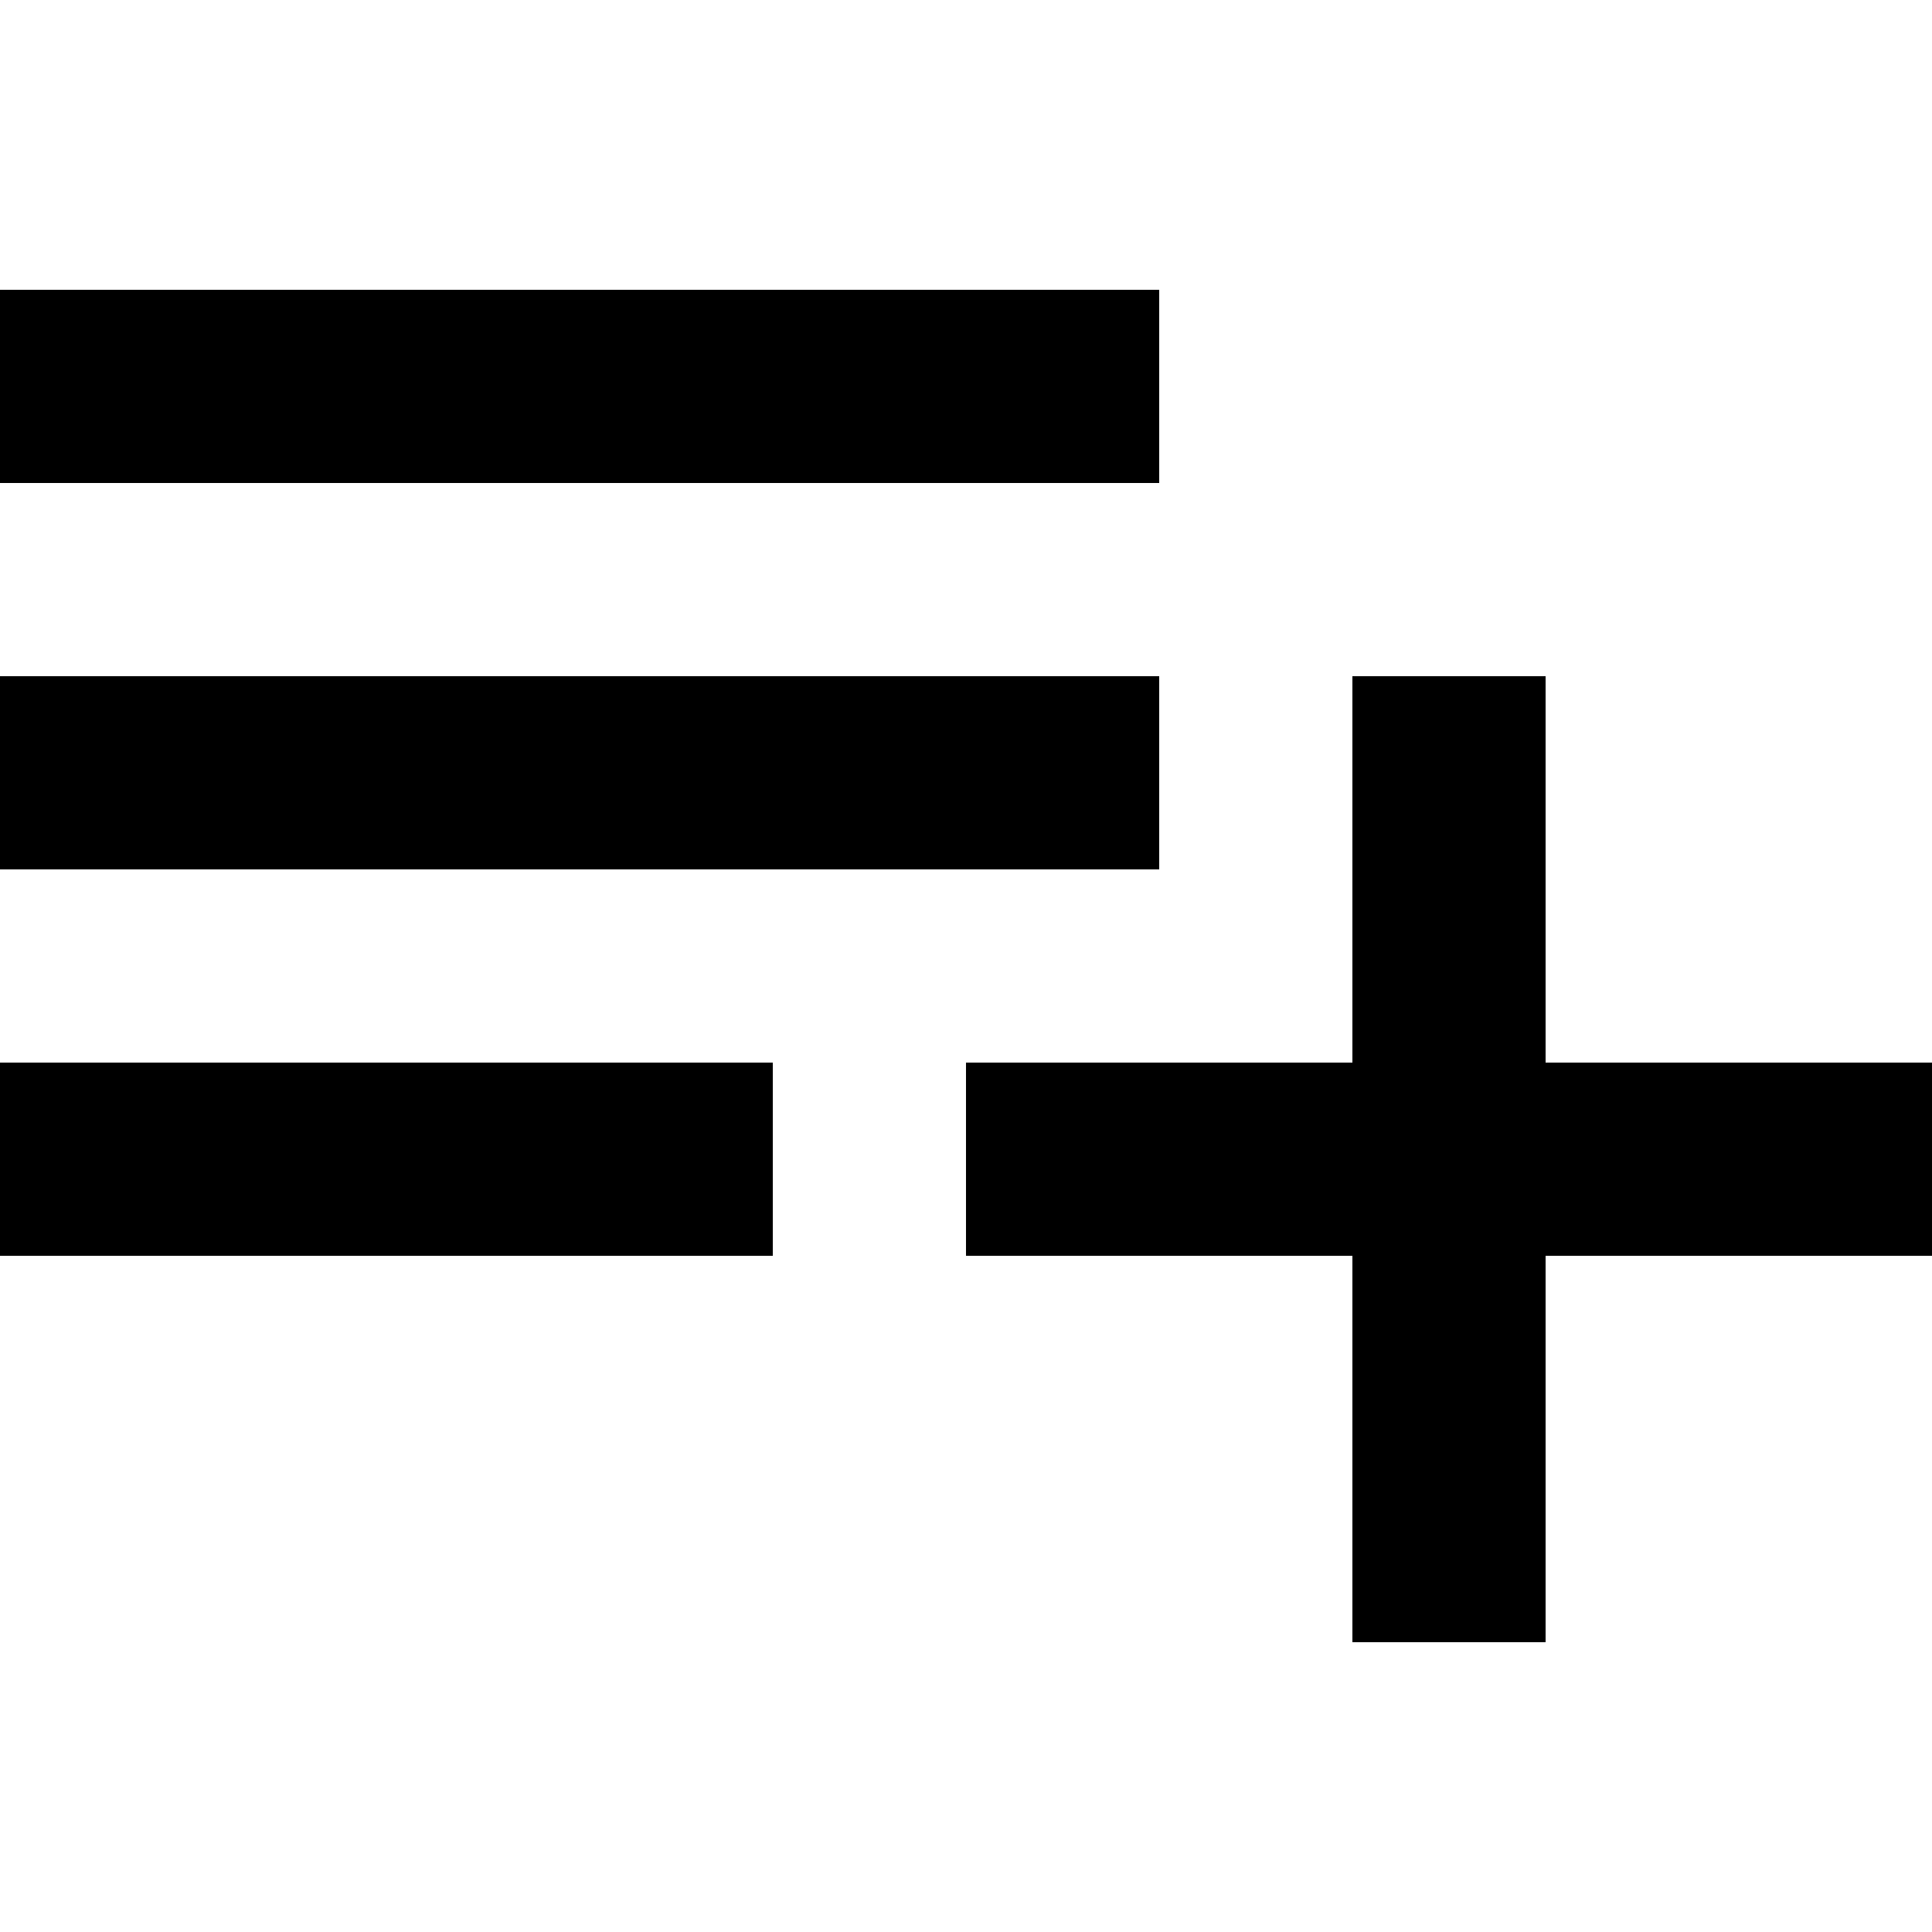
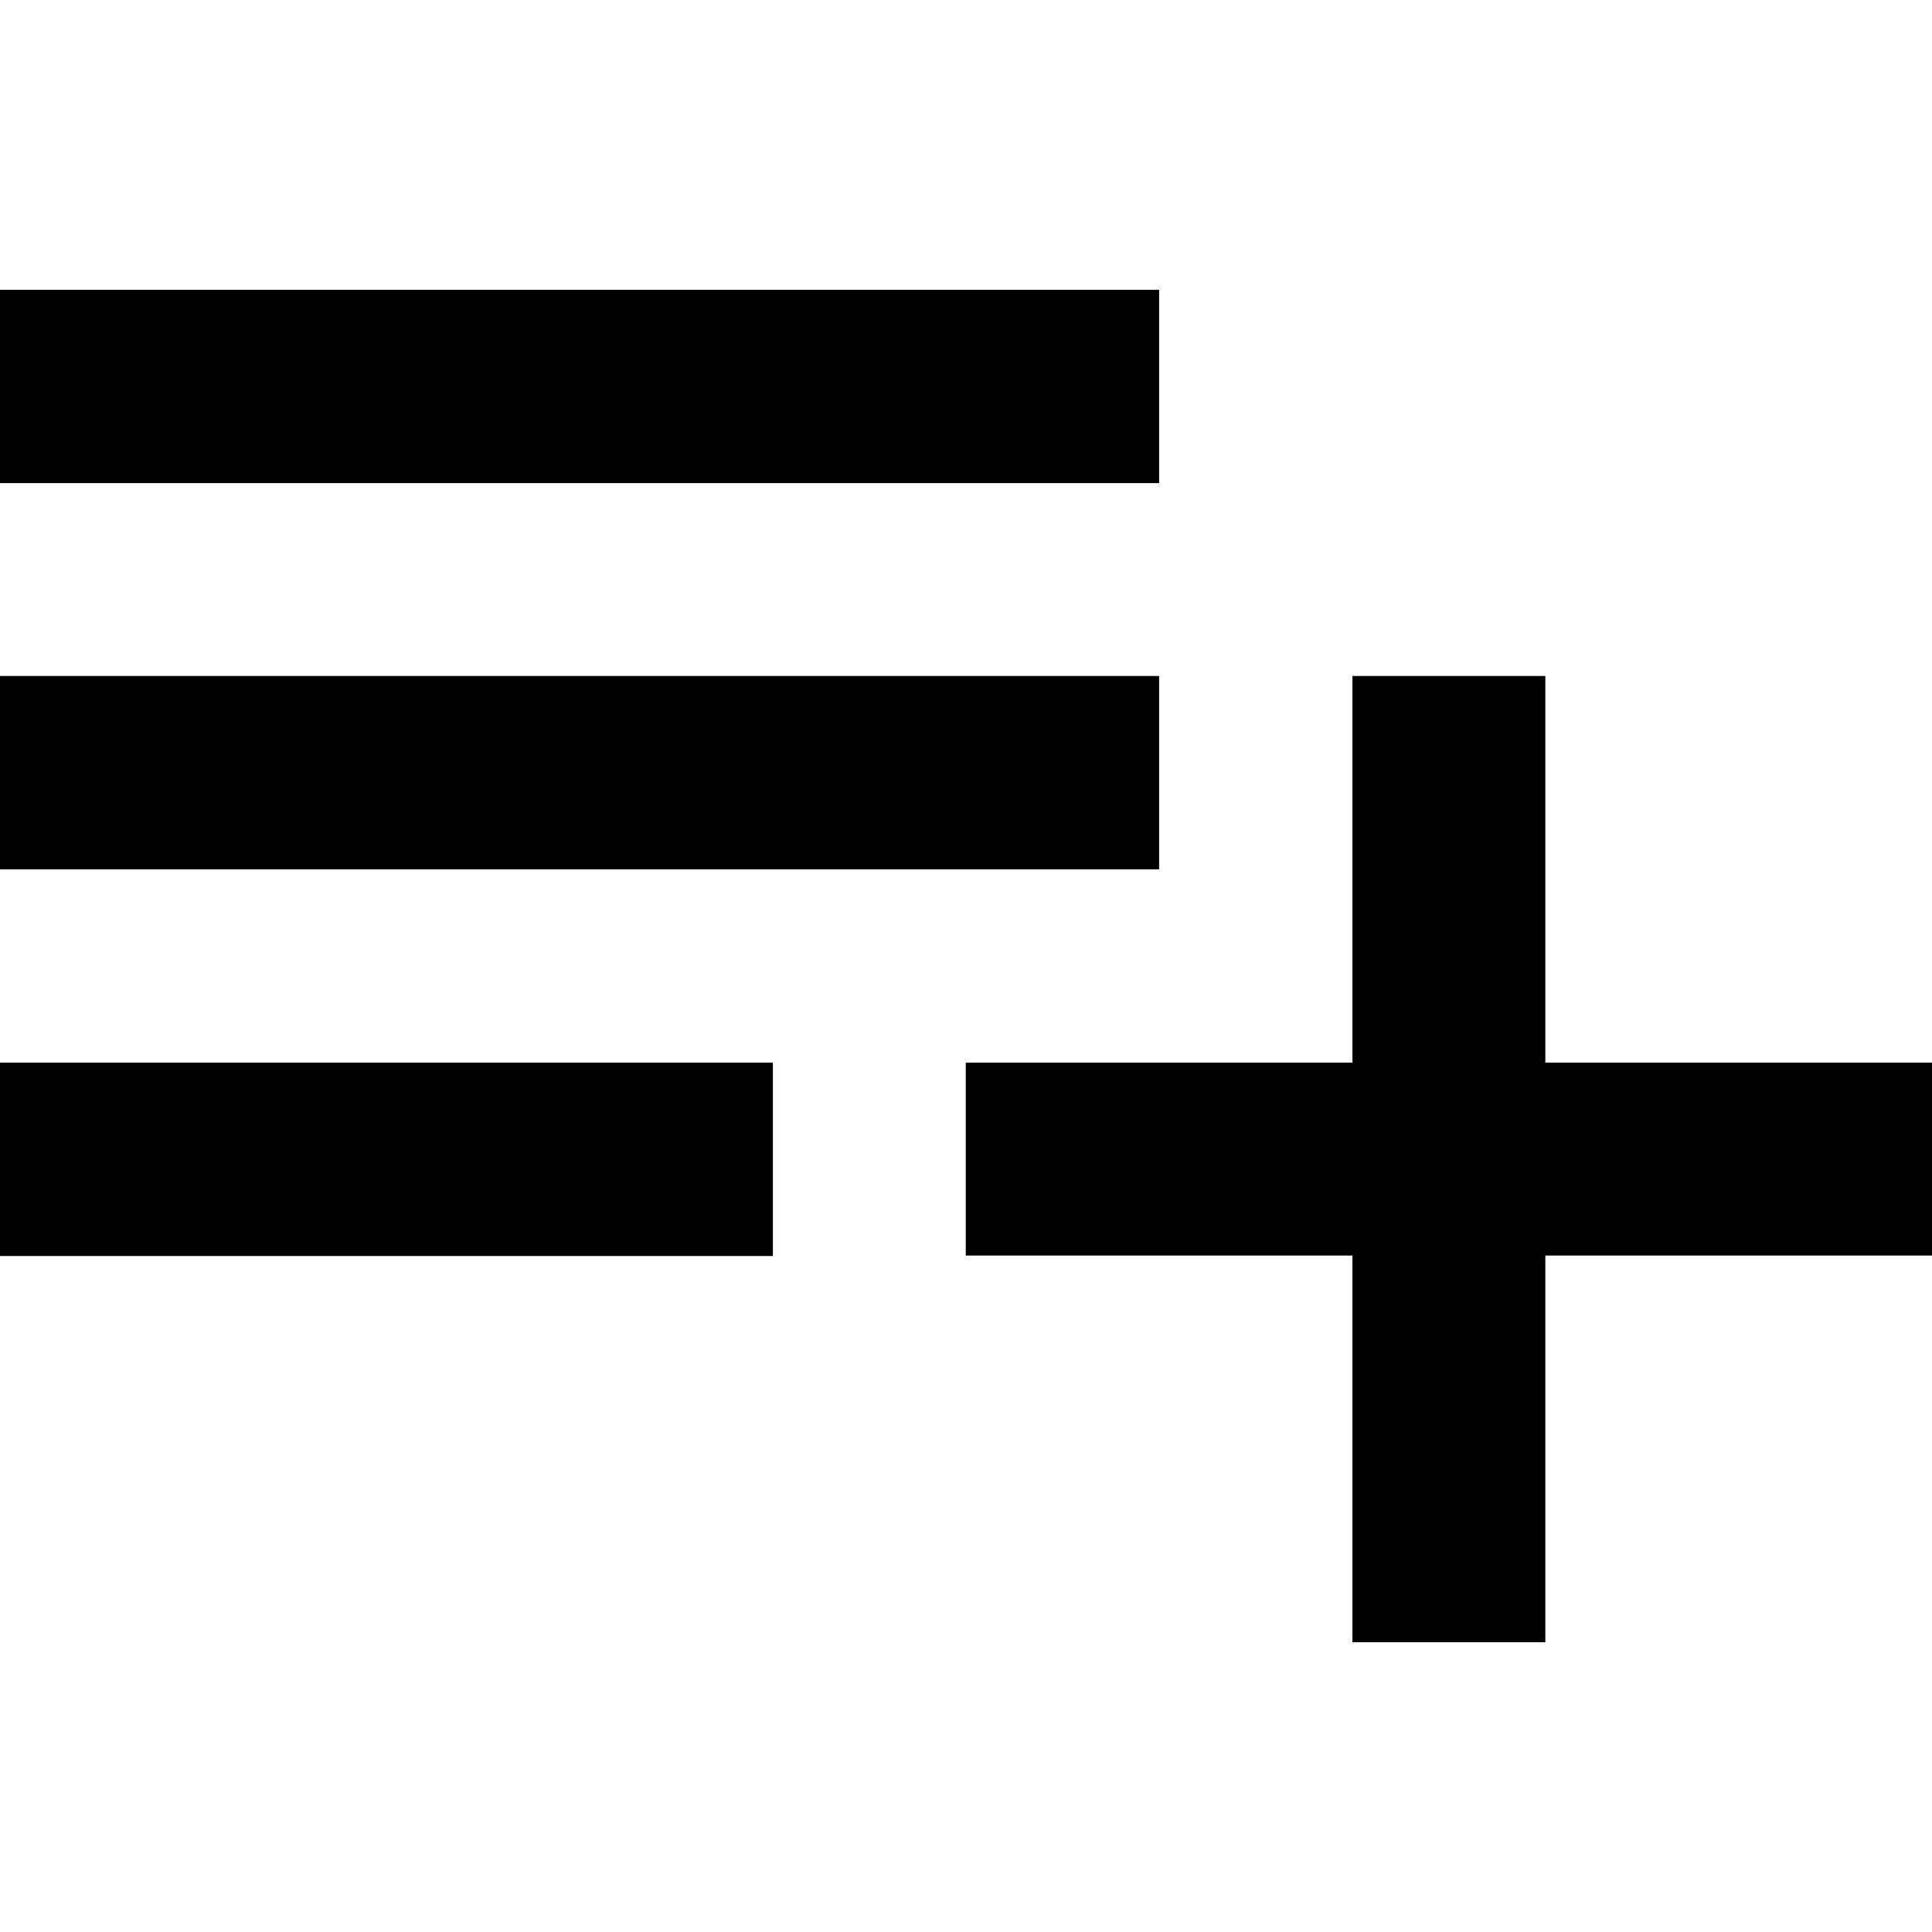
- <svg xmlns="http://www.w3.org/2000/svg" version="1.1" x="0px" y="0px" viewBox="0 0 426.667 426.667" xml:space="preserve">
-   <g fill="#000000">
-     <rect x="0" y="64" width="256" height="42.667" />
-     <rect x="0" y="149.333" width="256" height="42.667" />
-     <rect x="0" y="234.667" width="170.667" height="42.667" />
-     <polygon points="341.333,234.667 341.333,149.333 298.667,149.333 298.667,234.667 213.333,234.667 213.333,277.333       298.667,277.333 298.667,362.667 341.333,362.667 341.333,277.333 426.667,277.333 426.667,234.667    " />
-   </g>
+ <svg xmlns="http://www.w3.org/2000/svg" viewBox="0 0 426.7 426.7">
+   <defs />
+   <path fill="#000" d="M0 64h256v42.7H0zM0 149.3h256V192H0zM0 234.7h170.7v42.7H0z" />
+   <path fill="#000" d="M341.3 234.7v-85.4h-42.6v85.4h-85.4v42.6h85.4v85.4h42.6v-85.4h85.4v-42.6z" />
</svg>
